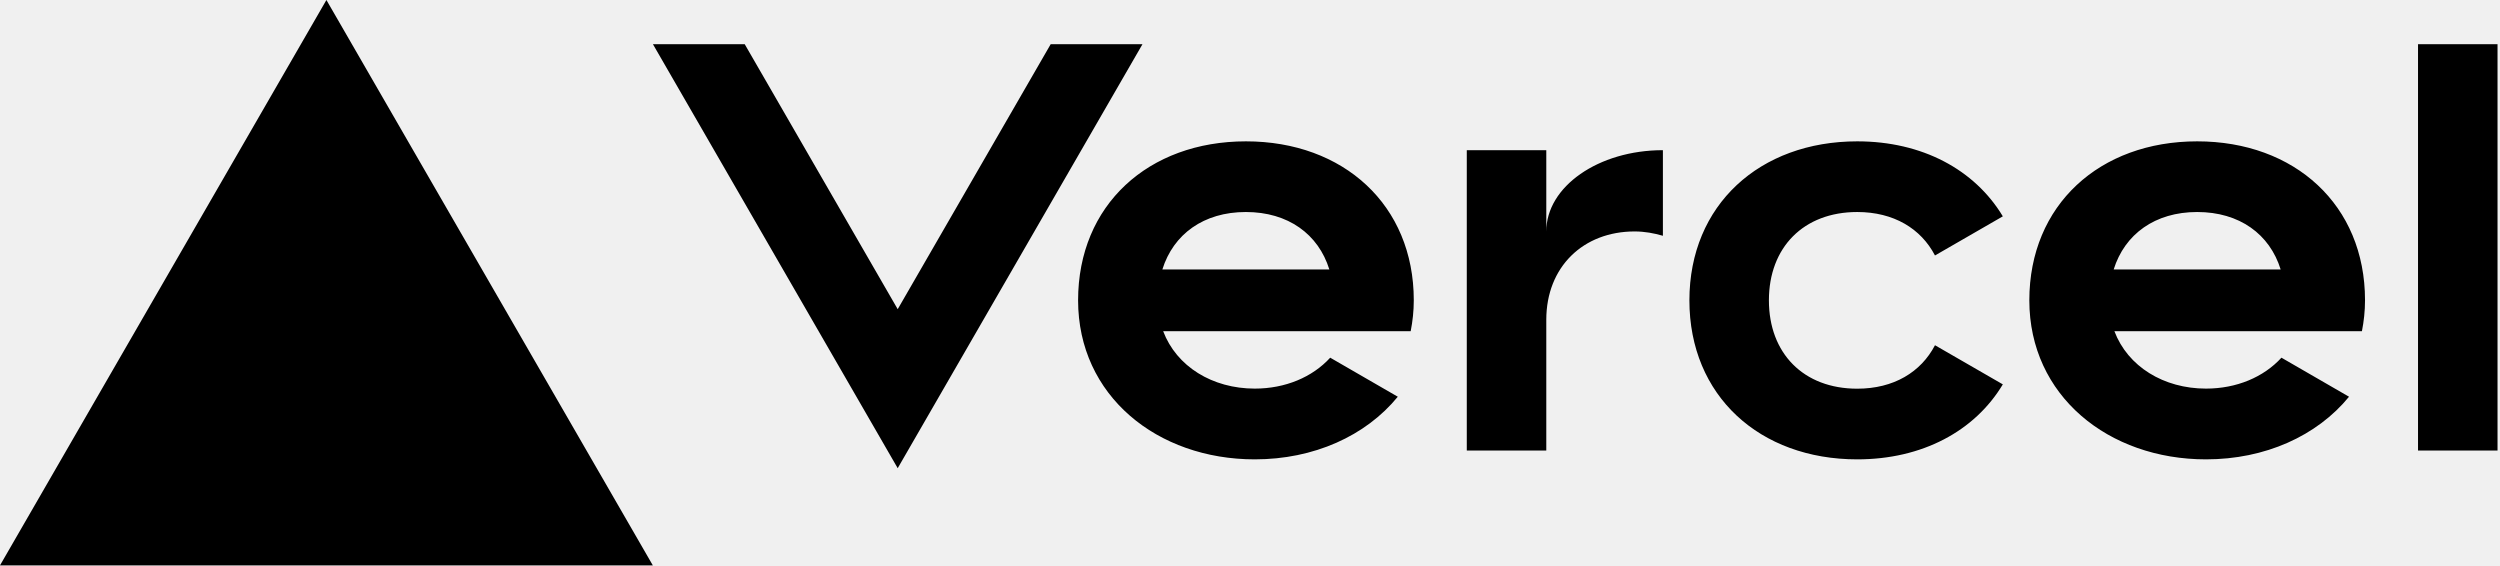
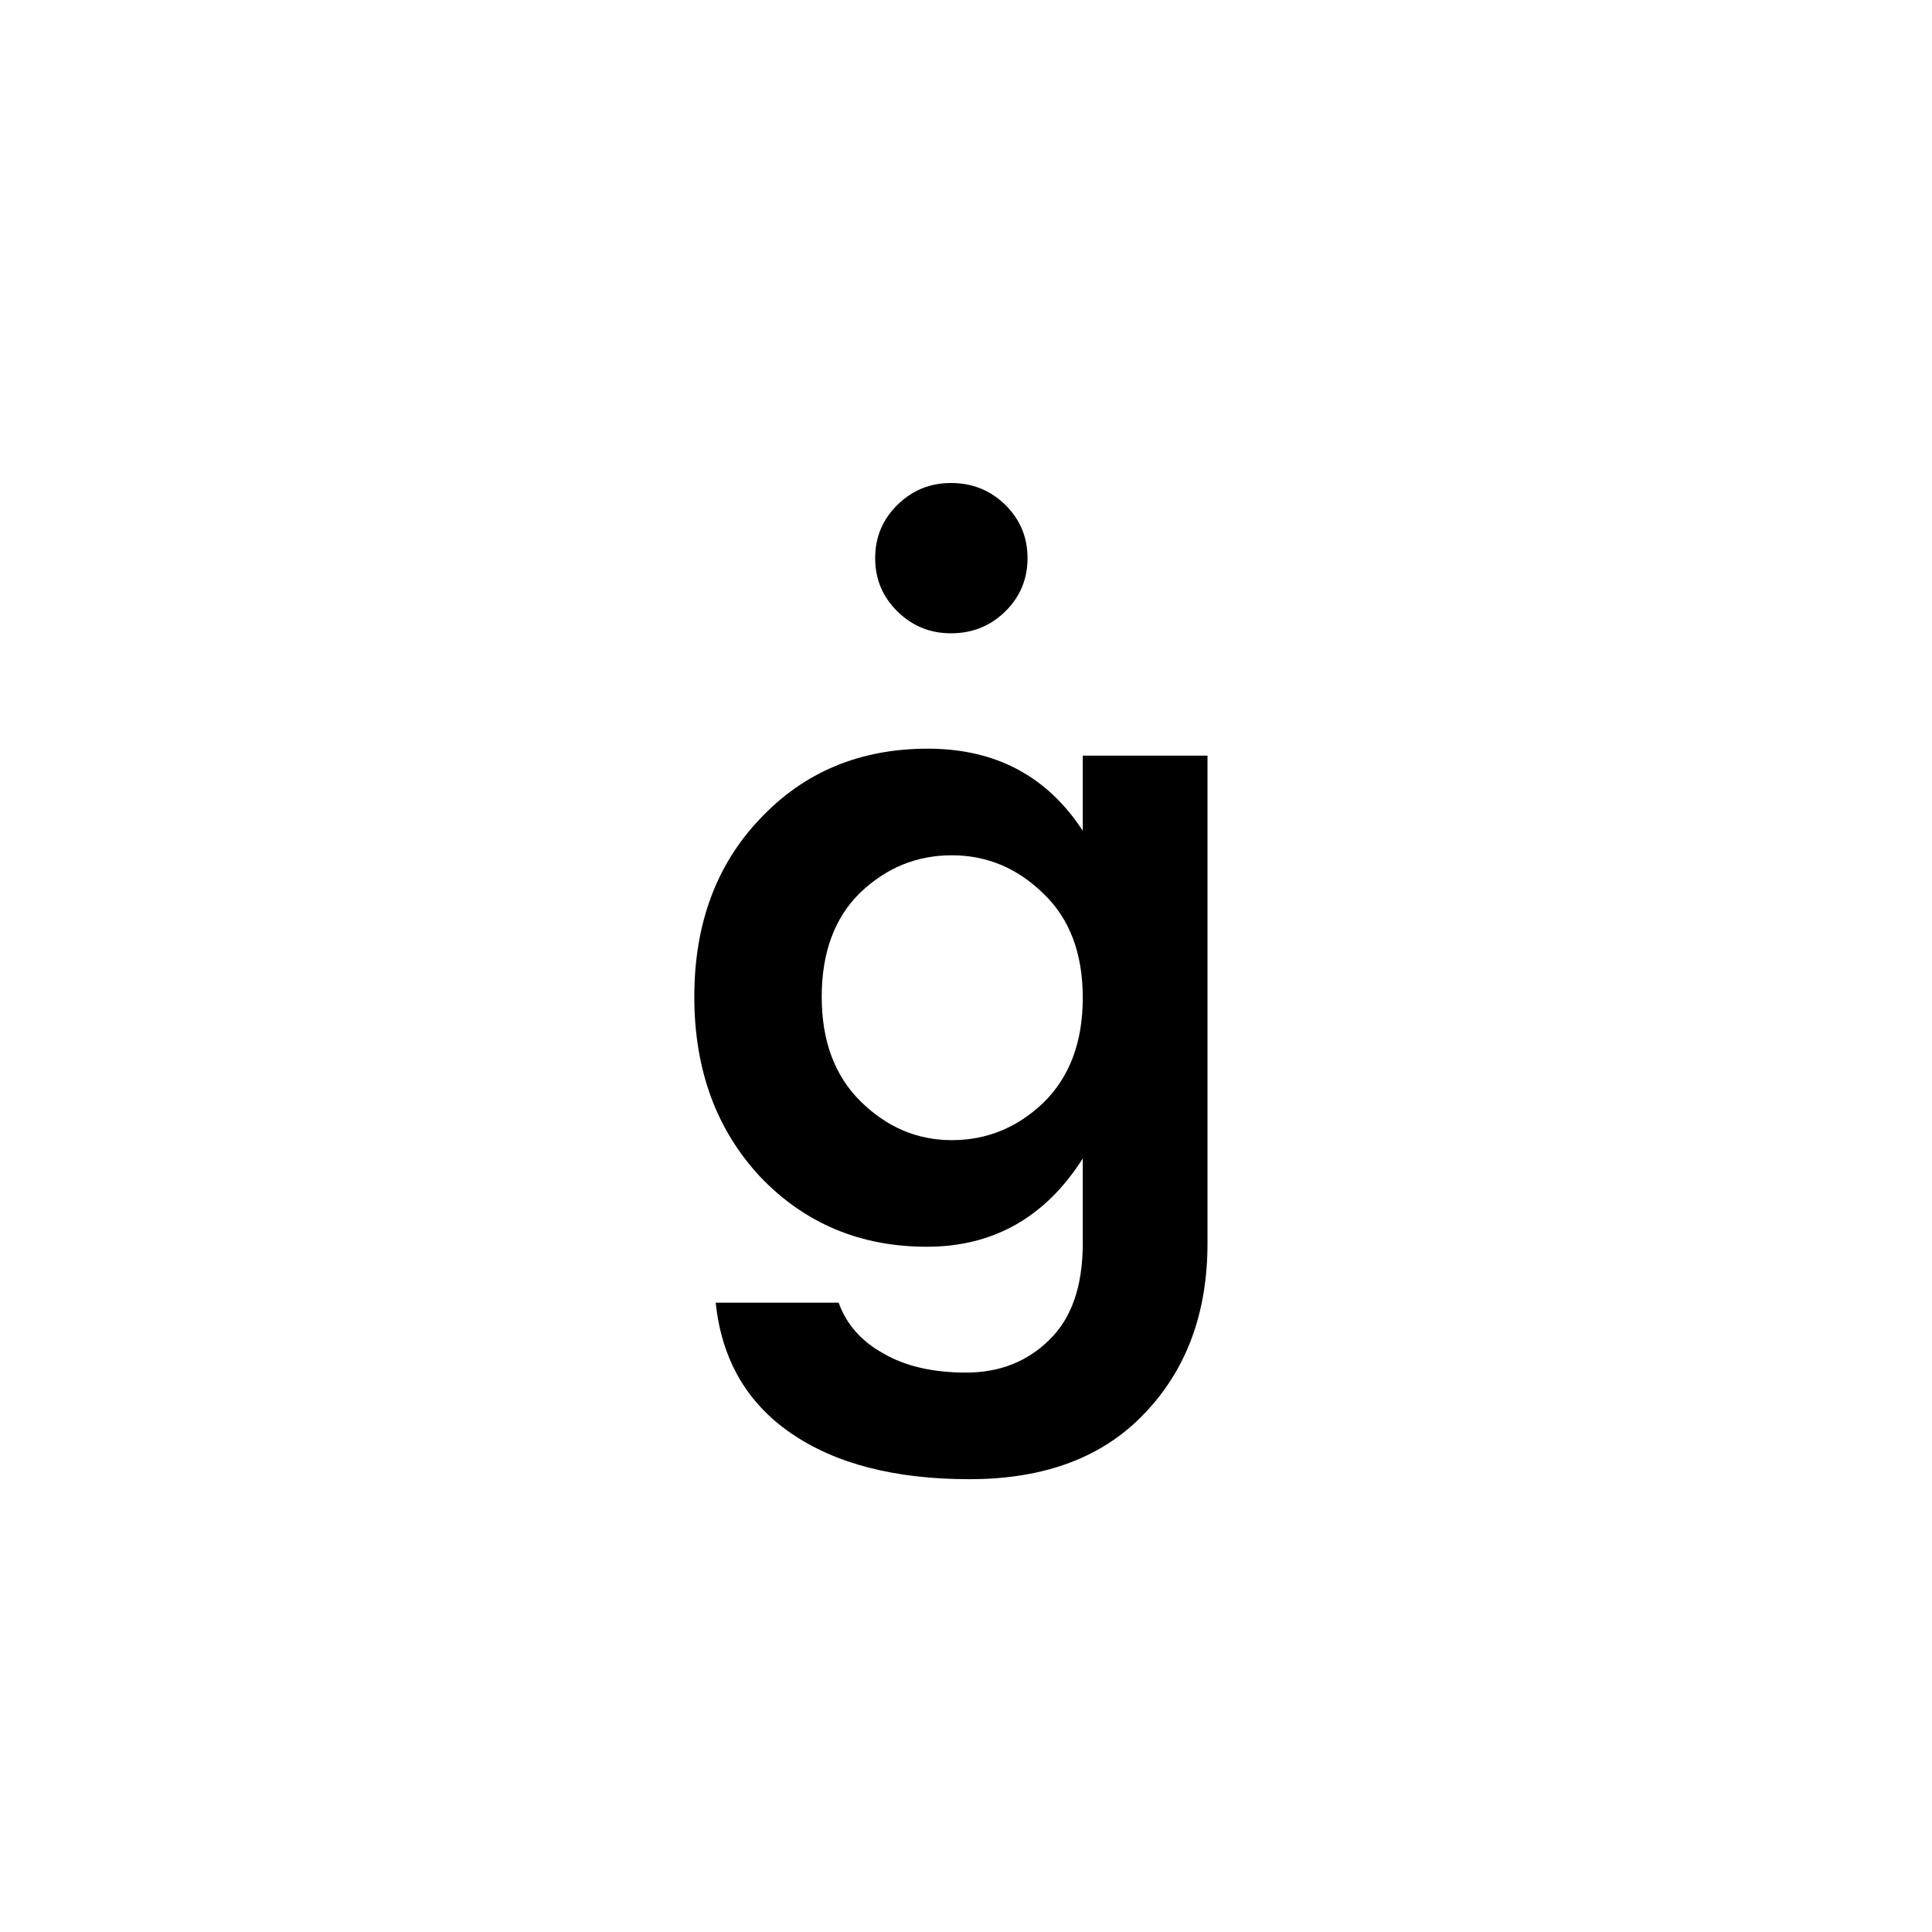
- <svg xmlns="http://www.w3.org/2000/svg" width="283" height="64" viewBox="0 0 283 64" fill="none">
-   <path d="M141.04 16c-11.04 0-19 7.2-19 18s8.96 18 20 18c6.67 0 12.55-2.64 16.19-7.09l-7.65-4.42c-2.02 2.21-5.09 3.5-8.54 3.5-4.79 0-8.86-2.5-10.37-6.5h28.02c.22-1.12.35-2.28.35-3.5 0-10.79-7.96-17.99-19-17.99zm-9.46 14.5c1.25-3.99 4.67-6.5 9.45-6.5 4.79 0 8.21 2.51 9.45 6.5h-18.9zM248.72 16c-11.04 0-19 7.2-19 18s8.96 18 20 18c6.67 0 12.55-2.64 16.19-7.09l-7.65-4.42c-2.02 2.21-5.09 3.5-8.54 3.5-4.79 0-8.86-2.5-10.37-6.5h28.02c.22-1.12.35-2.28.35-3.5 0-10.79-7.96-17.99-19-17.99zm-9.45 14.5c1.25-3.99 4.67-6.5 9.45-6.5 4.79 0 8.21 2.51 9.45 6.5h-18.9zM200.24 34c0 6 3.92 10 10 10 4.12 0 7.21-1.87 8.8-4.92l7.68 4.43c-3.18 5.3-9.14 8.49-16.48 8.49-11.05 0-19-7.2-19-18s7.96-18 19-18c7.34 0 13.29 3.19 16.48 8.49l-7.68 4.43c-1.59-3.05-4.68-4.92-8.8-4.92-6.07 0-10 4-10 10zm82.48-29v46h-9V5h9zM36.95 0L73.9 64H0L36.95 0zm92.38 5l-27.71 48L73.91 5H84.3l17.32 30 17.32-30h10.39zm58.91 12v9.69c-1-.29-2.06-.49-3.2-.49-5.81 0-10 4-10 10V51h-9V17h9v9.2c0-5.08 5.91-9.2 13.2-9.2z" fill="#000" />
+ <svg xmlns="http://www.w3.org/2000/svg" width="150" height="150" viewBox="0 0 150 150" fill="none">
+   <rect width="150" height="150" fill="white" />
+   <path d="M59.025 91.37C55.612 87.707 53.906 83.048 53.906 77.394C53.906 71.741 55.612 67.127 59.025 63.554C62.438 59.936 66.772 58.127 72.03 58.127C77.287 58.127 81.299 60.252 84.066 64.504V58.669H93.75V96.526C93.75 101.908 92.136 106.295 88.908 109.688C85.68 113.125 81.137 114.844 75.281 114.844C69.47 114.844 64.836 113.645 61.377 111.248C57.964 108.896 56.028 105.527 55.566 101.139H65.112C65.712 102.813 66.865 104.125 68.571 105.074C70.277 106.069 72.422 106.567 75.004 106.567C77.587 106.567 79.731 105.73 81.437 104.057C83.19 102.383 84.066 99.873 84.066 96.526V89.945C81.16 94.513 77.125 96.797 71.96 96.797C66.796 96.797 62.484 94.988 59.025 91.37ZM81.022 85.603C83.051 83.613 84.066 80.9 84.066 77.462C84.066 74.025 83.051 71.334 81.022 69.389C78.993 67.399 76.618 66.404 73.897 66.404C71.177 66.404 68.802 67.376 66.772 69.321C64.79 71.266 63.798 73.957 63.798 77.394C63.798 80.832 64.813 83.545 66.842 85.535C68.871 87.525 71.223 88.521 73.897 88.521C76.618 88.521 78.993 87.548 81.022 85.603Z" fill="black" />
+   <path d="M79.777 43.334C79.777 44.963 79.201 46.342 78.048 47.473C76.895 48.604 75.488 49.169 73.828 49.169C72.214 49.169 70.831 48.604 69.678 47.473C68.525 46.342 67.948 44.963 67.948 43.334C67.948 41.706 68.525 40.327 69.678 39.196C70.831 38.065 72.214 37.5 73.828 37.5C75.488 37.5 76.895 38.065 78.048 39.196C79.201 40.327 79.777 41.706 79.777 43.334Z" fill="black" />
</svg>
